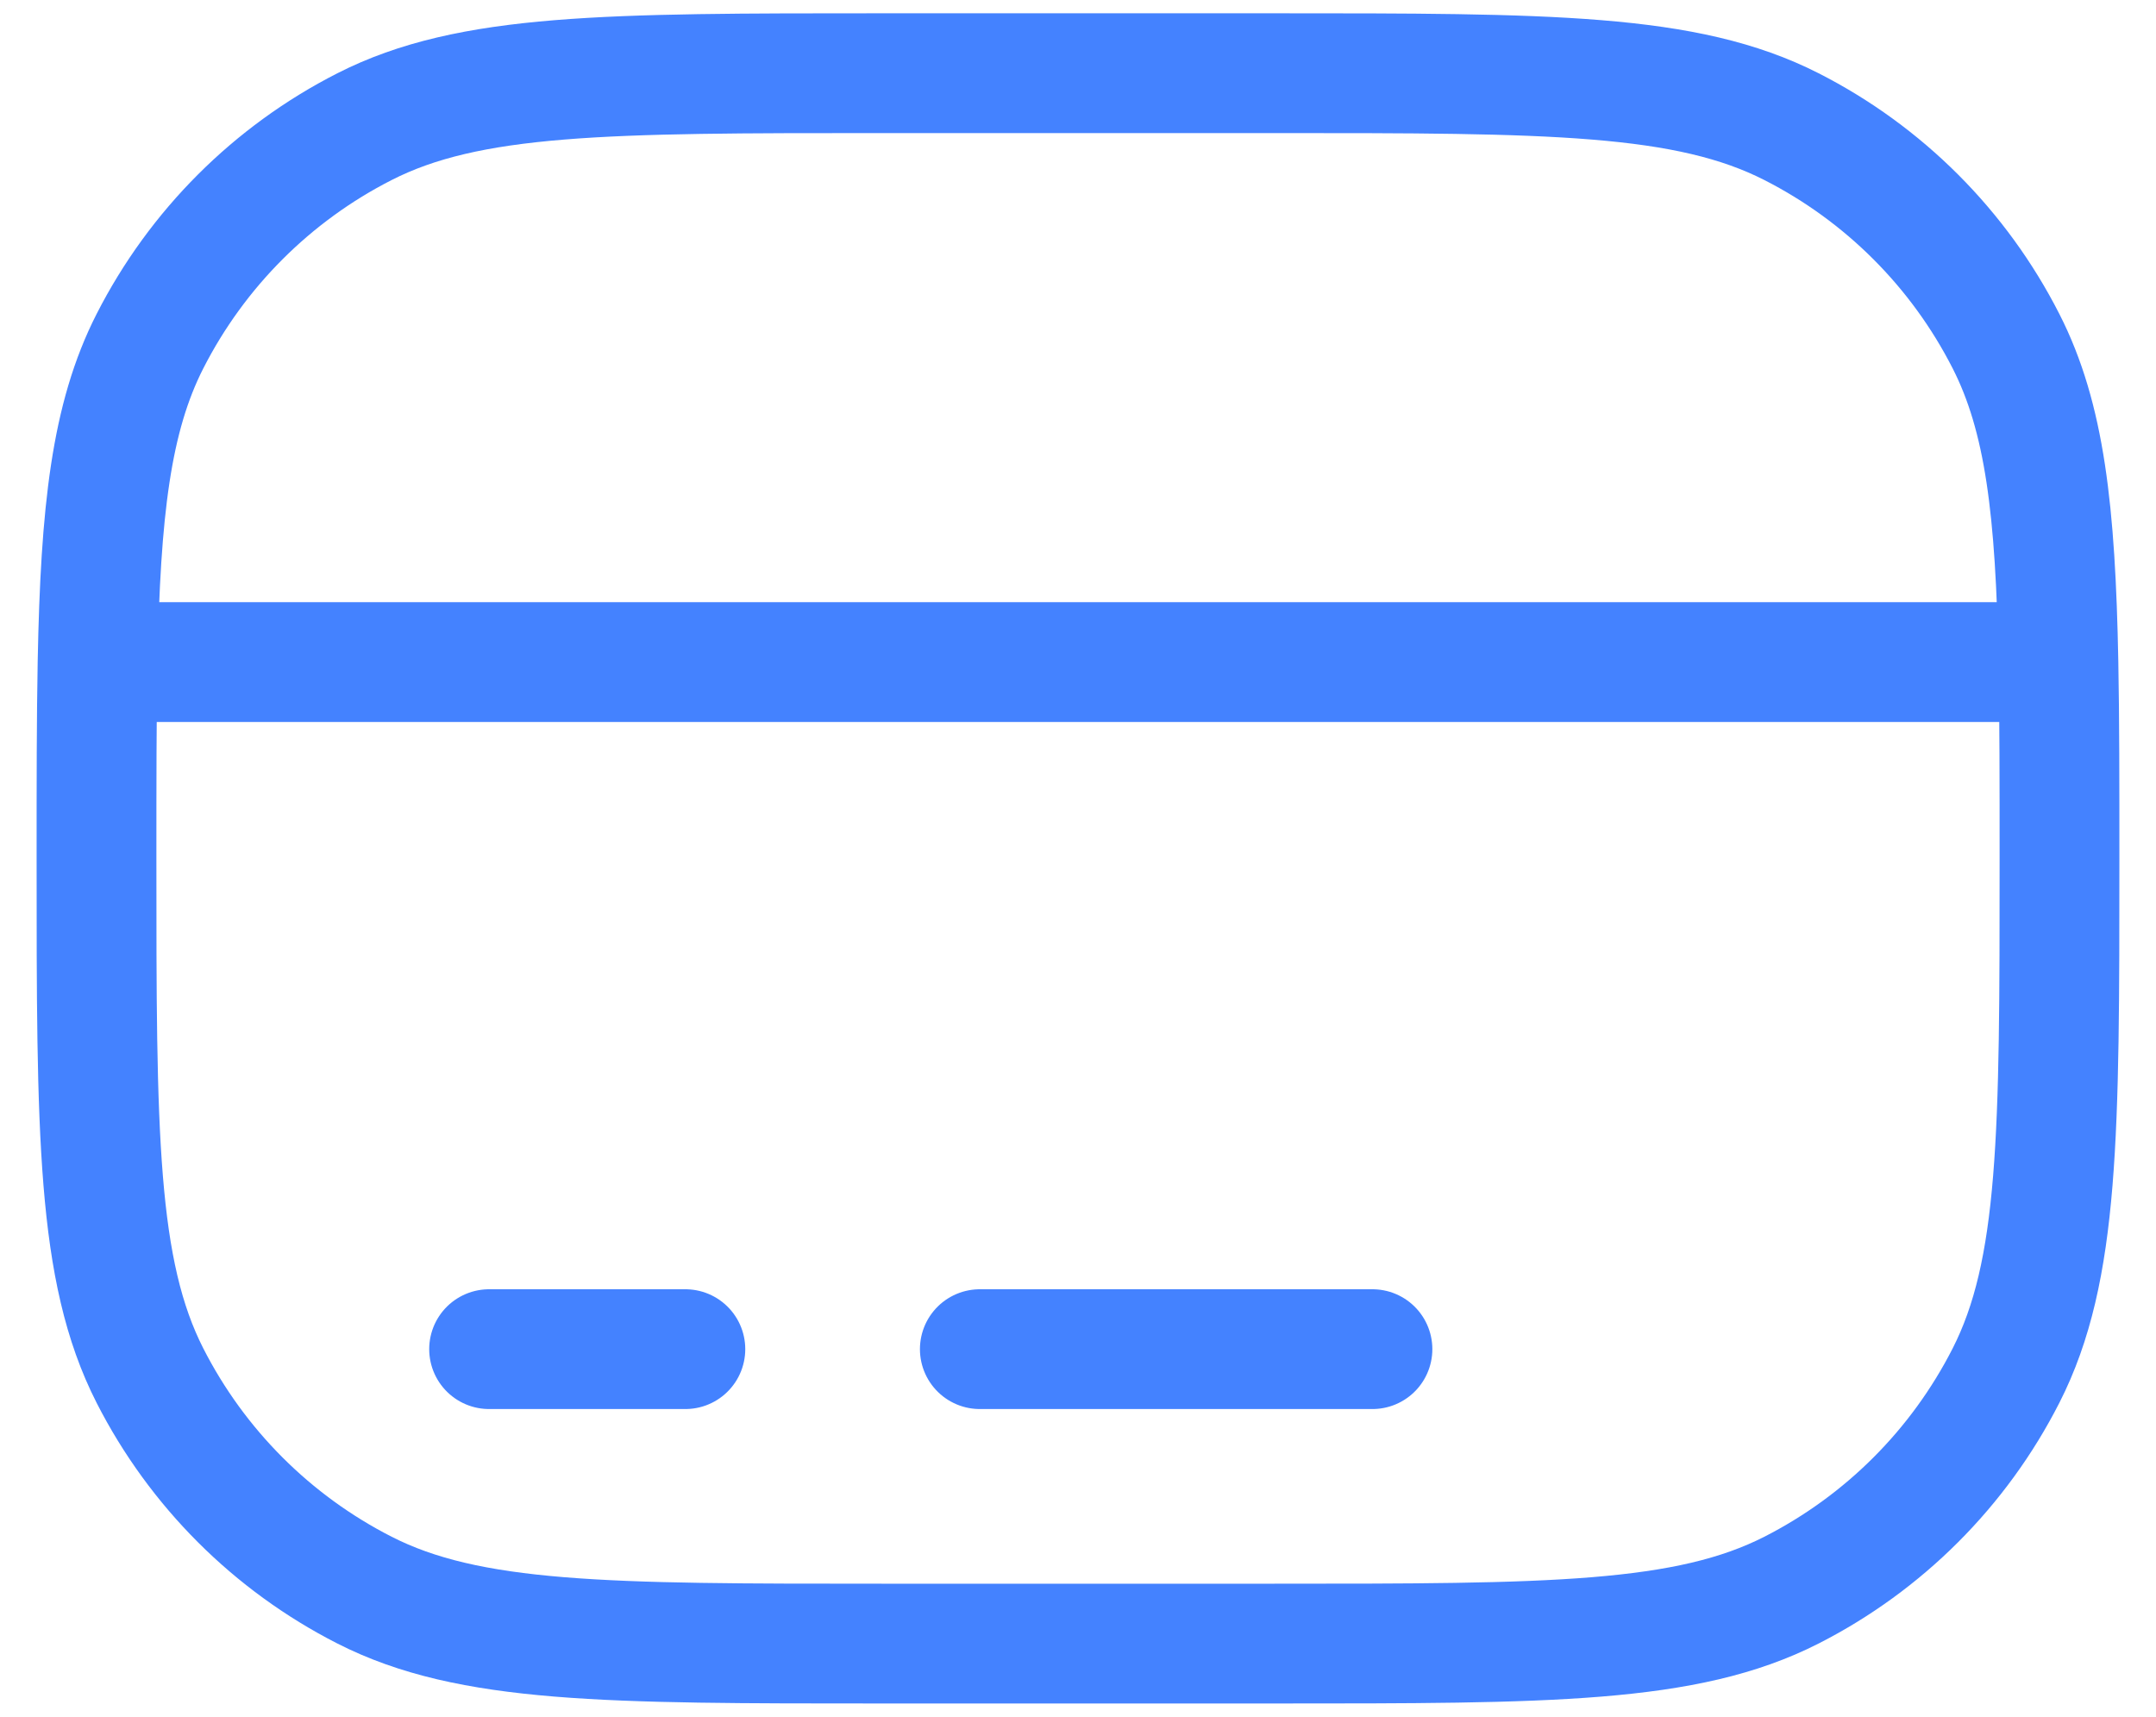
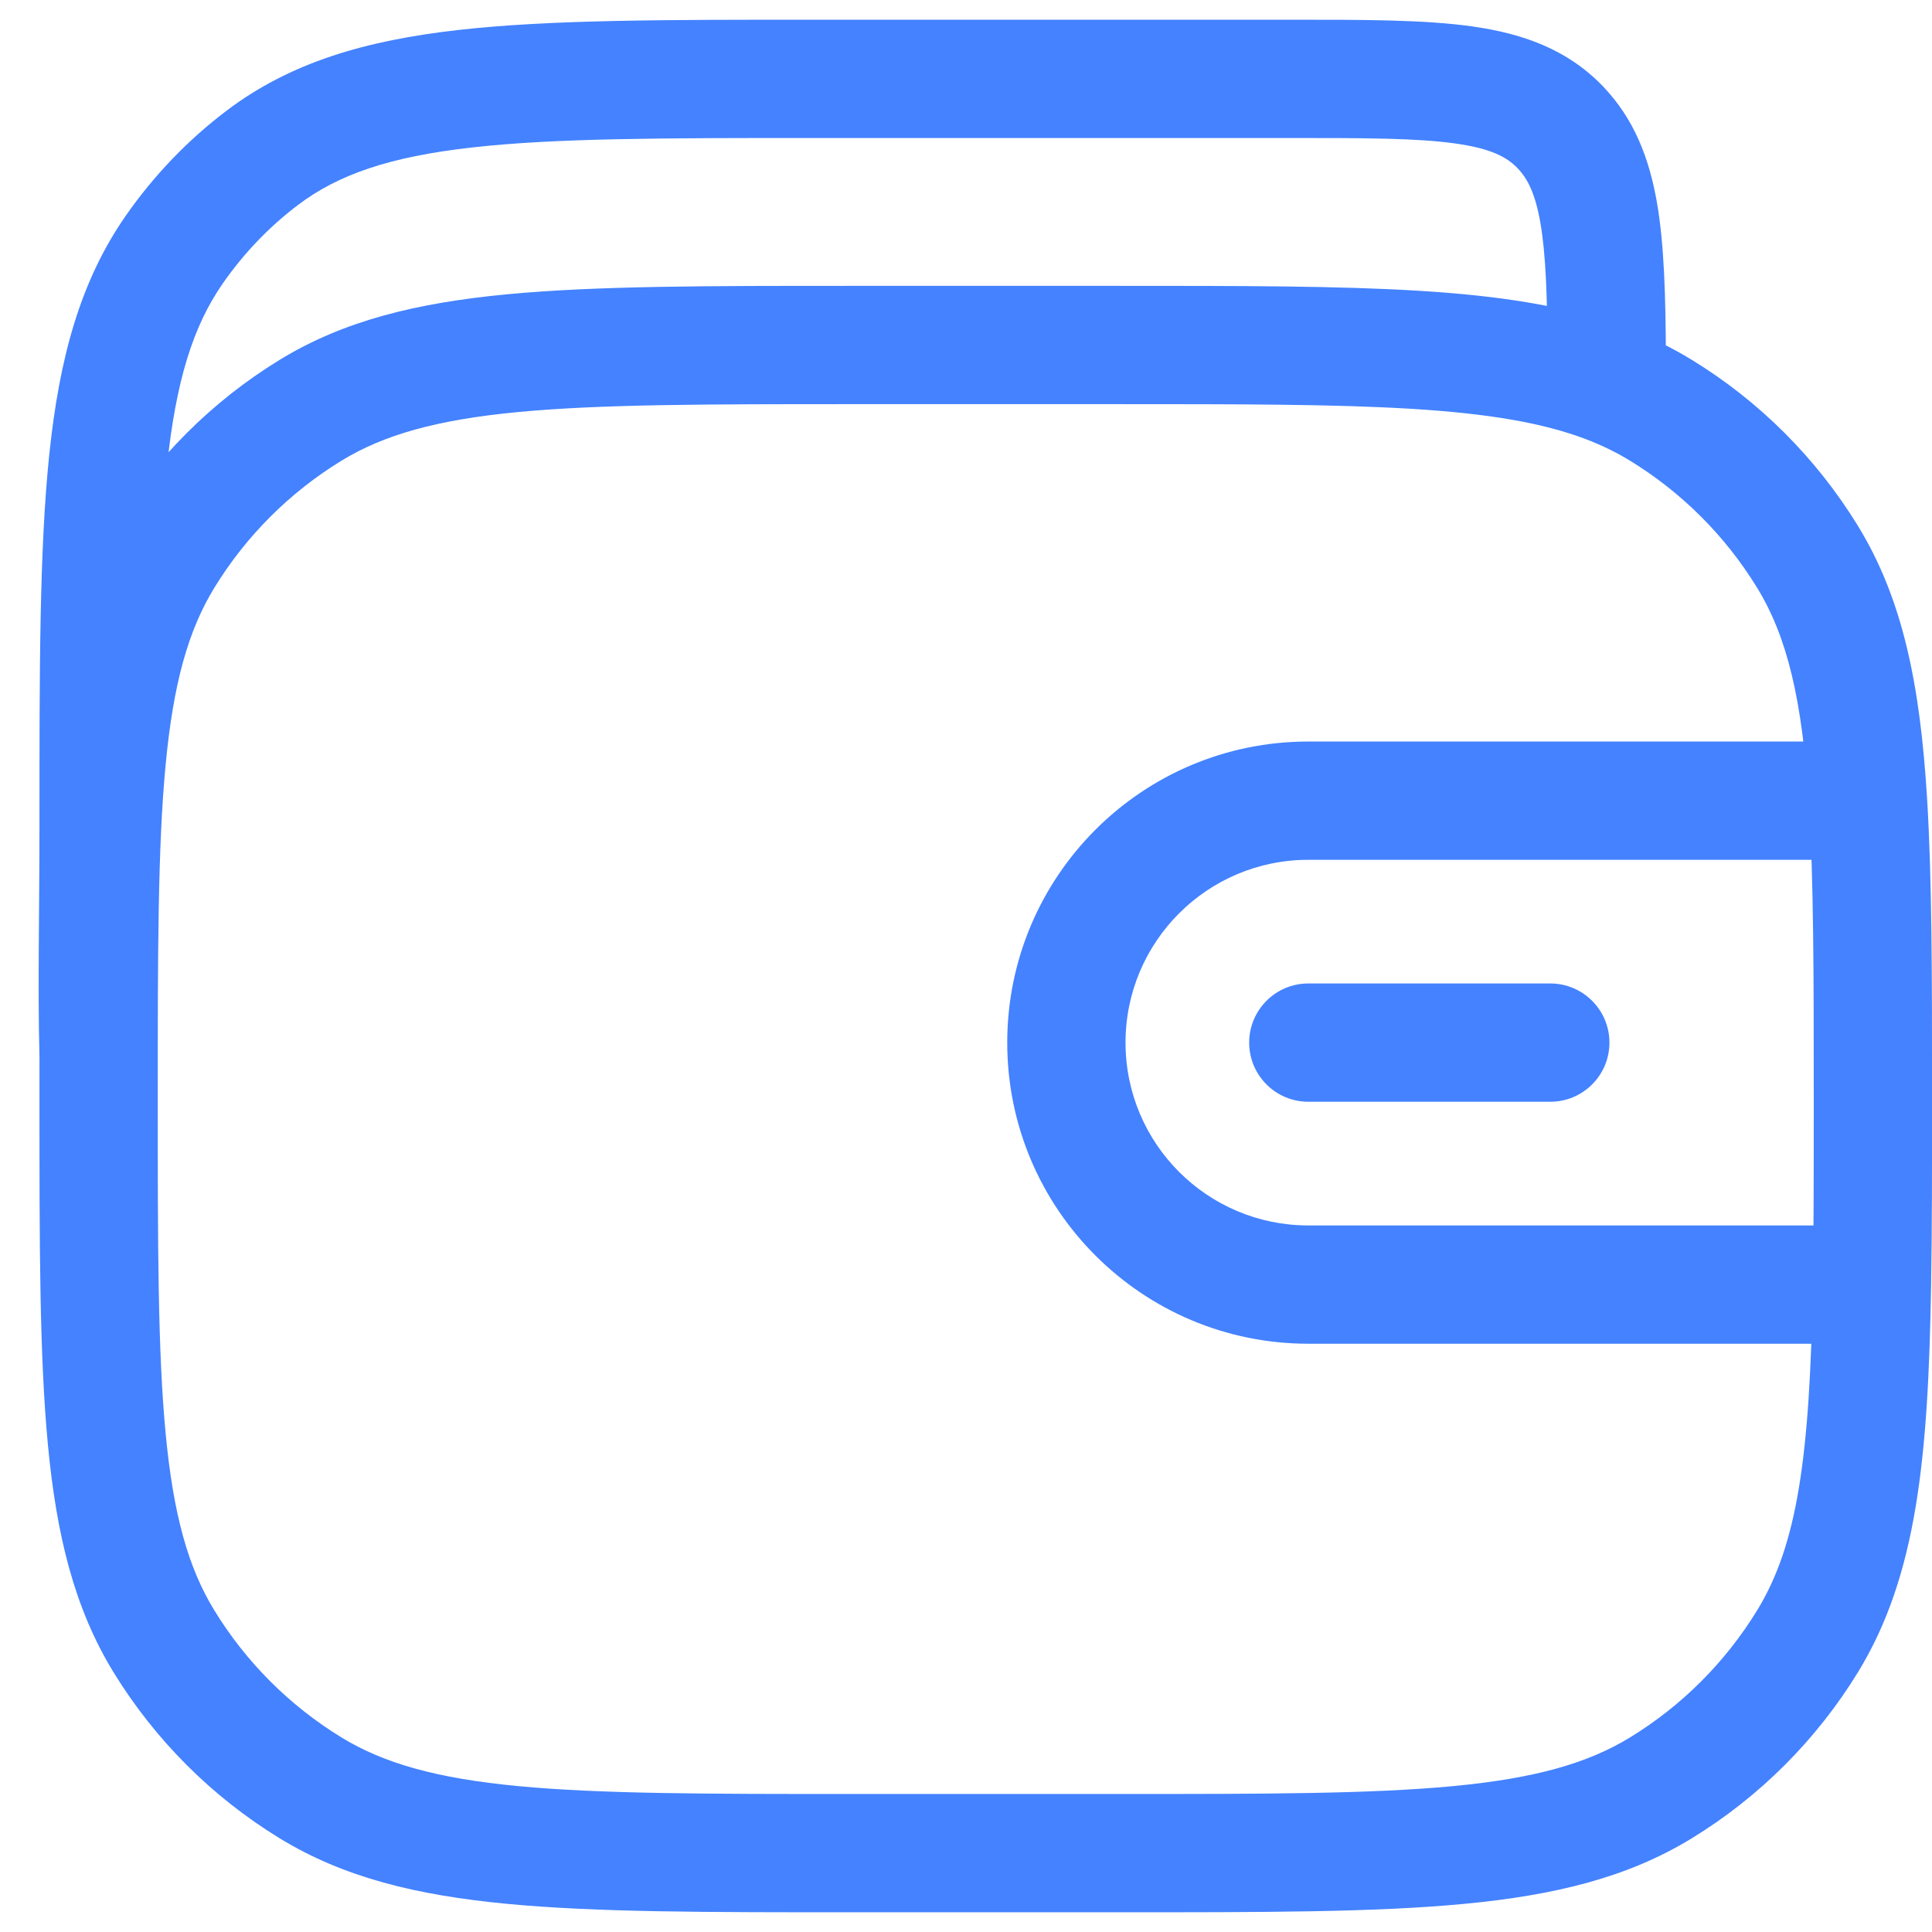
- <svg xmlns="http://www.w3.org/2000/svg" width="54" height="43" viewBox="0 0 54 43" fill="none">
-   <path d="M34.375 33.792H24.541M17.166 33.792H12.25M2.444 16.583C2.417 18.002 2.417 19.623 2.417 21.5C2.417 28.384 2.417 31.826 3.756 34.455C4.935 36.768 6.815 38.648 9.128 39.827C11.757 41.167 15.199 41.167 22.083 41.167H31.916C38.8 41.167 42.242 41.167 44.872 39.827C47.185 38.648 49.065 36.768 50.243 34.455C51.583 31.826 51.583 28.384 51.583 21.5C51.583 19.623 51.583 18.002 51.556 16.583M2.444 16.583C2.516 12.799 2.782 10.457 3.756 8.545C4.935 6.232 6.815 4.351 9.128 3.173C11.757 1.833 15.199 1.833 22.083 1.833H31.916C38.8 1.833 42.242 1.833 44.872 3.173C47.185 4.351 49.065 6.232 50.243 8.545C51.218 10.457 51.484 12.799 51.556 16.583M2.444 16.583H51.556" stroke="#4482FF" stroke-width="3" stroke-linecap="round" />
+ <svg xmlns="http://www.w3.org/2000/svg" width="49" height="49" viewBox="0 0 49 49" fill="none">
+   <path d="M7.872 45.342L8.656 44.063L8.656 44.063L7.872 45.342ZM4.158 41.628L5.437 40.844L5.437 40.844L4.158 41.628ZM45.843 41.628L44.564 40.844L44.564 40.844L45.843 41.628ZM42.129 45.342L41.345 44.063L41.345 44.063L42.129 45.342ZM42.129 10.408L41.345 11.687L41.345 11.687L42.129 10.408ZM45.843 14.122L44.564 14.906L44.564 14.906L45.843 14.122ZM7.872 10.408L8.656 11.687L8.656 11.687L7.872 10.408ZM4.158 14.122L5.437 14.906L5.437 14.906L4.158 14.122ZM39.573 3.23L40.656 2.191L40.656 2.191L39.573 3.23ZM6.65 4.004L7.556 5.2L7.556 5.2L6.65 4.004ZM4.423 6.326L5.654 7.184L4.423 6.326ZM40.751 9.043L42.251 9.043L42.251 9.036L40.751 9.043ZM39.319 27.943C40.147 27.943 40.819 27.272 40.819 26.443C40.819 25.615 40.147 24.943 39.319 24.943V27.943ZM33.182 24.943C32.354 24.943 31.682 25.615 31.682 26.443C31.682 27.272 32.354 27.943 33.182 27.943V24.943ZM21.626 8.75V10.25H28.376V8.75V7.25H21.626V8.75ZM28.376 47V45.5H21.626V47V48.5H28.376V47ZM21.626 47V45.5C17.914 45.5 15.236 45.498 13.143 45.3C11.074 45.103 9.734 44.723 8.656 44.063L7.872 45.342L7.089 46.621C8.717 47.619 10.57 48.068 12.86 48.286C15.127 48.502 17.972 48.5 21.626 48.5V47ZM2.501 27.875H1.001C1.001 31.529 0.999 34.374 1.215 36.641C1.432 38.93 1.882 40.784 2.879 42.412L4.158 41.628L5.437 40.844C4.777 39.767 4.398 38.427 4.201 36.357C4.002 34.265 4.001 31.587 4.001 27.875H2.501ZM7.872 45.342L8.656 44.063C7.344 43.259 6.241 42.156 5.437 40.844L4.158 41.628L2.879 42.412C3.931 44.127 5.373 45.57 7.089 46.621L7.872 45.342ZM28.376 47V48.5C32.029 48.5 34.875 48.502 37.142 48.286C39.431 48.068 41.285 47.619 42.912 46.621L42.129 45.342L41.345 44.063C40.268 44.723 38.927 45.103 36.858 45.3C34.766 45.498 32.087 45.5 28.376 45.5V47ZM45.843 41.628L44.564 40.844C43.76 42.156 42.657 43.259 41.345 44.063L42.129 45.342L42.912 46.621C44.628 45.57 46.07 44.127 47.122 42.412L45.843 41.628ZM42.129 10.408L41.345 11.687C42.657 12.491 43.76 13.594 44.564 14.906L45.843 14.122L47.122 13.338C46.07 11.623 44.628 10.18 42.912 9.129L42.129 10.408ZM21.626 8.75V7.25C17.972 7.25 15.127 7.248 12.86 7.464C10.57 7.682 8.717 8.131 7.089 9.129L7.872 10.408L8.656 11.687C9.734 11.027 11.074 10.647 13.143 10.45C15.236 10.252 17.914 10.25 21.626 10.25V8.75ZM2.501 27.875H4.001C4.001 24.163 4.002 21.485 4.201 19.393C4.398 17.323 4.777 15.983 5.437 14.906L4.158 14.122L2.879 13.338C1.882 14.966 1.432 16.82 1.215 19.109C0.999 21.376 1.001 24.221 1.001 27.875H2.501ZM7.872 10.408L7.089 9.129C5.373 10.18 3.931 11.623 2.879 13.338L4.158 14.122L5.437 14.906C6.241 13.594 7.344 12.491 8.656 11.687L7.872 10.408ZM20.62 2V3.5H32.7V2V0.5H20.62V2ZM32.7 2V3.5C34.642 3.5 35.941 3.503 36.91 3.639C37.828 3.768 38.223 3.989 38.491 4.268L39.573 3.23L40.656 2.191C39.744 1.24 38.6 0.847 37.326 0.668C36.101 0.497 34.554 0.5 32.7 0.5V2ZM20.62 2V0.5C16.88 0.5 13.95 0.498 11.628 0.76C9.274 1.026 7.368 1.579 5.744 2.809L6.65 4.004L7.556 5.2C8.578 4.426 9.882 3.976 11.965 3.741C14.079 3.502 16.811 3.5 20.62 3.5V2ZM2.501 20.89H4.001C4.001 16.923 4.002 14.063 4.233 11.846C4.461 9.654 4.898 8.268 5.654 7.184L4.423 6.326L3.192 5.468C2.025 7.143 1.502 9.104 1.249 11.536C0.999 13.944 1.001 16.987 1.001 20.89H2.501ZM6.65 4.004L5.744 2.809C4.763 3.552 3.902 4.45 3.192 5.468L4.423 6.326L5.654 7.184C6.186 6.42 6.828 5.751 7.556 5.2L6.65 4.004ZM40.751 9.043L42.251 9.036C42.243 7.512 42.21 6.208 42.023 5.131C41.828 4.017 41.448 3.017 40.656 2.191L39.573 3.23L38.491 4.268C38.735 4.523 38.936 4.893 39.067 5.647C39.205 6.439 39.243 7.501 39.251 9.051L40.751 9.043ZM2.501 20.89H1.001C1.001 23.092 0.955 25.092 1.001 26.791L2.501 26.75L4 26.709C3.955 25.06 4.001 23.198 4.001 20.89H2.501ZM46.376 32.58V31.08H33.182V32.58V34.08H46.376V32.58ZM27.046 26.443H25.546C25.546 30.661 28.965 34.08 33.182 34.08V32.58V31.08C30.622 31.08 28.546 29.004 28.546 26.443H27.046ZM27.046 26.443H28.546C28.546 23.883 30.622 21.807 33.182 21.807V20.307V18.807C28.965 18.807 25.546 22.226 25.546 26.443H27.046ZM39.319 26.443V24.943H33.182V26.443V27.943H39.319V26.443ZM28.376 8.75V10.25C31.489 10.25 33.881 10.251 35.82 10.37C37.757 10.49 39.129 10.724 40.218 11.137L40.751 9.735L41.283 8.333C39.779 7.762 38.059 7.503 36.005 7.376C33.953 7.249 31.454 7.25 28.376 7.25V8.75ZM40.751 9.735L40.218 11.137C40.627 11.293 40.998 11.474 41.345 11.687L42.129 10.408L42.912 9.129C42.398 8.813 41.857 8.551 41.283 8.333L40.751 9.735ZM40.751 9.043H39.251V9.735H40.751H42.251V9.043H40.751ZM33.182 20.307V21.807H47.376V20.307V18.807H33.182V20.307ZM47.501 27.875H49.001C49.001 24.78 49.001 22.272 48.873 20.213L47.376 20.307L45.878 20.4C46 22.344 46.001 24.745 46.001 27.875H47.501ZM47.376 20.307L48.873 20.213C48.697 17.4 48.272 15.215 47.122 13.338L45.843 14.122L44.564 14.906C45.328 16.153 45.712 17.744 45.878 20.4L47.376 20.307ZM47.501 27.875H46.001C46.001 29.646 46.001 31.189 45.978 32.555L47.478 32.58L48.977 32.605C49.001 31.209 49.001 29.639 49.001 27.875H47.501ZM47.478 32.58L45.978 32.555C45.905 36.958 45.583 39.181 44.564 40.844L45.843 41.628L47.122 42.412C48.622 39.964 48.905 36.946 48.977 32.605L47.478 32.58ZM46.376 32.58V34.08H47.478V32.58V31.08H46.376V32.58Z" fill="#4482FF" />
</svg>
